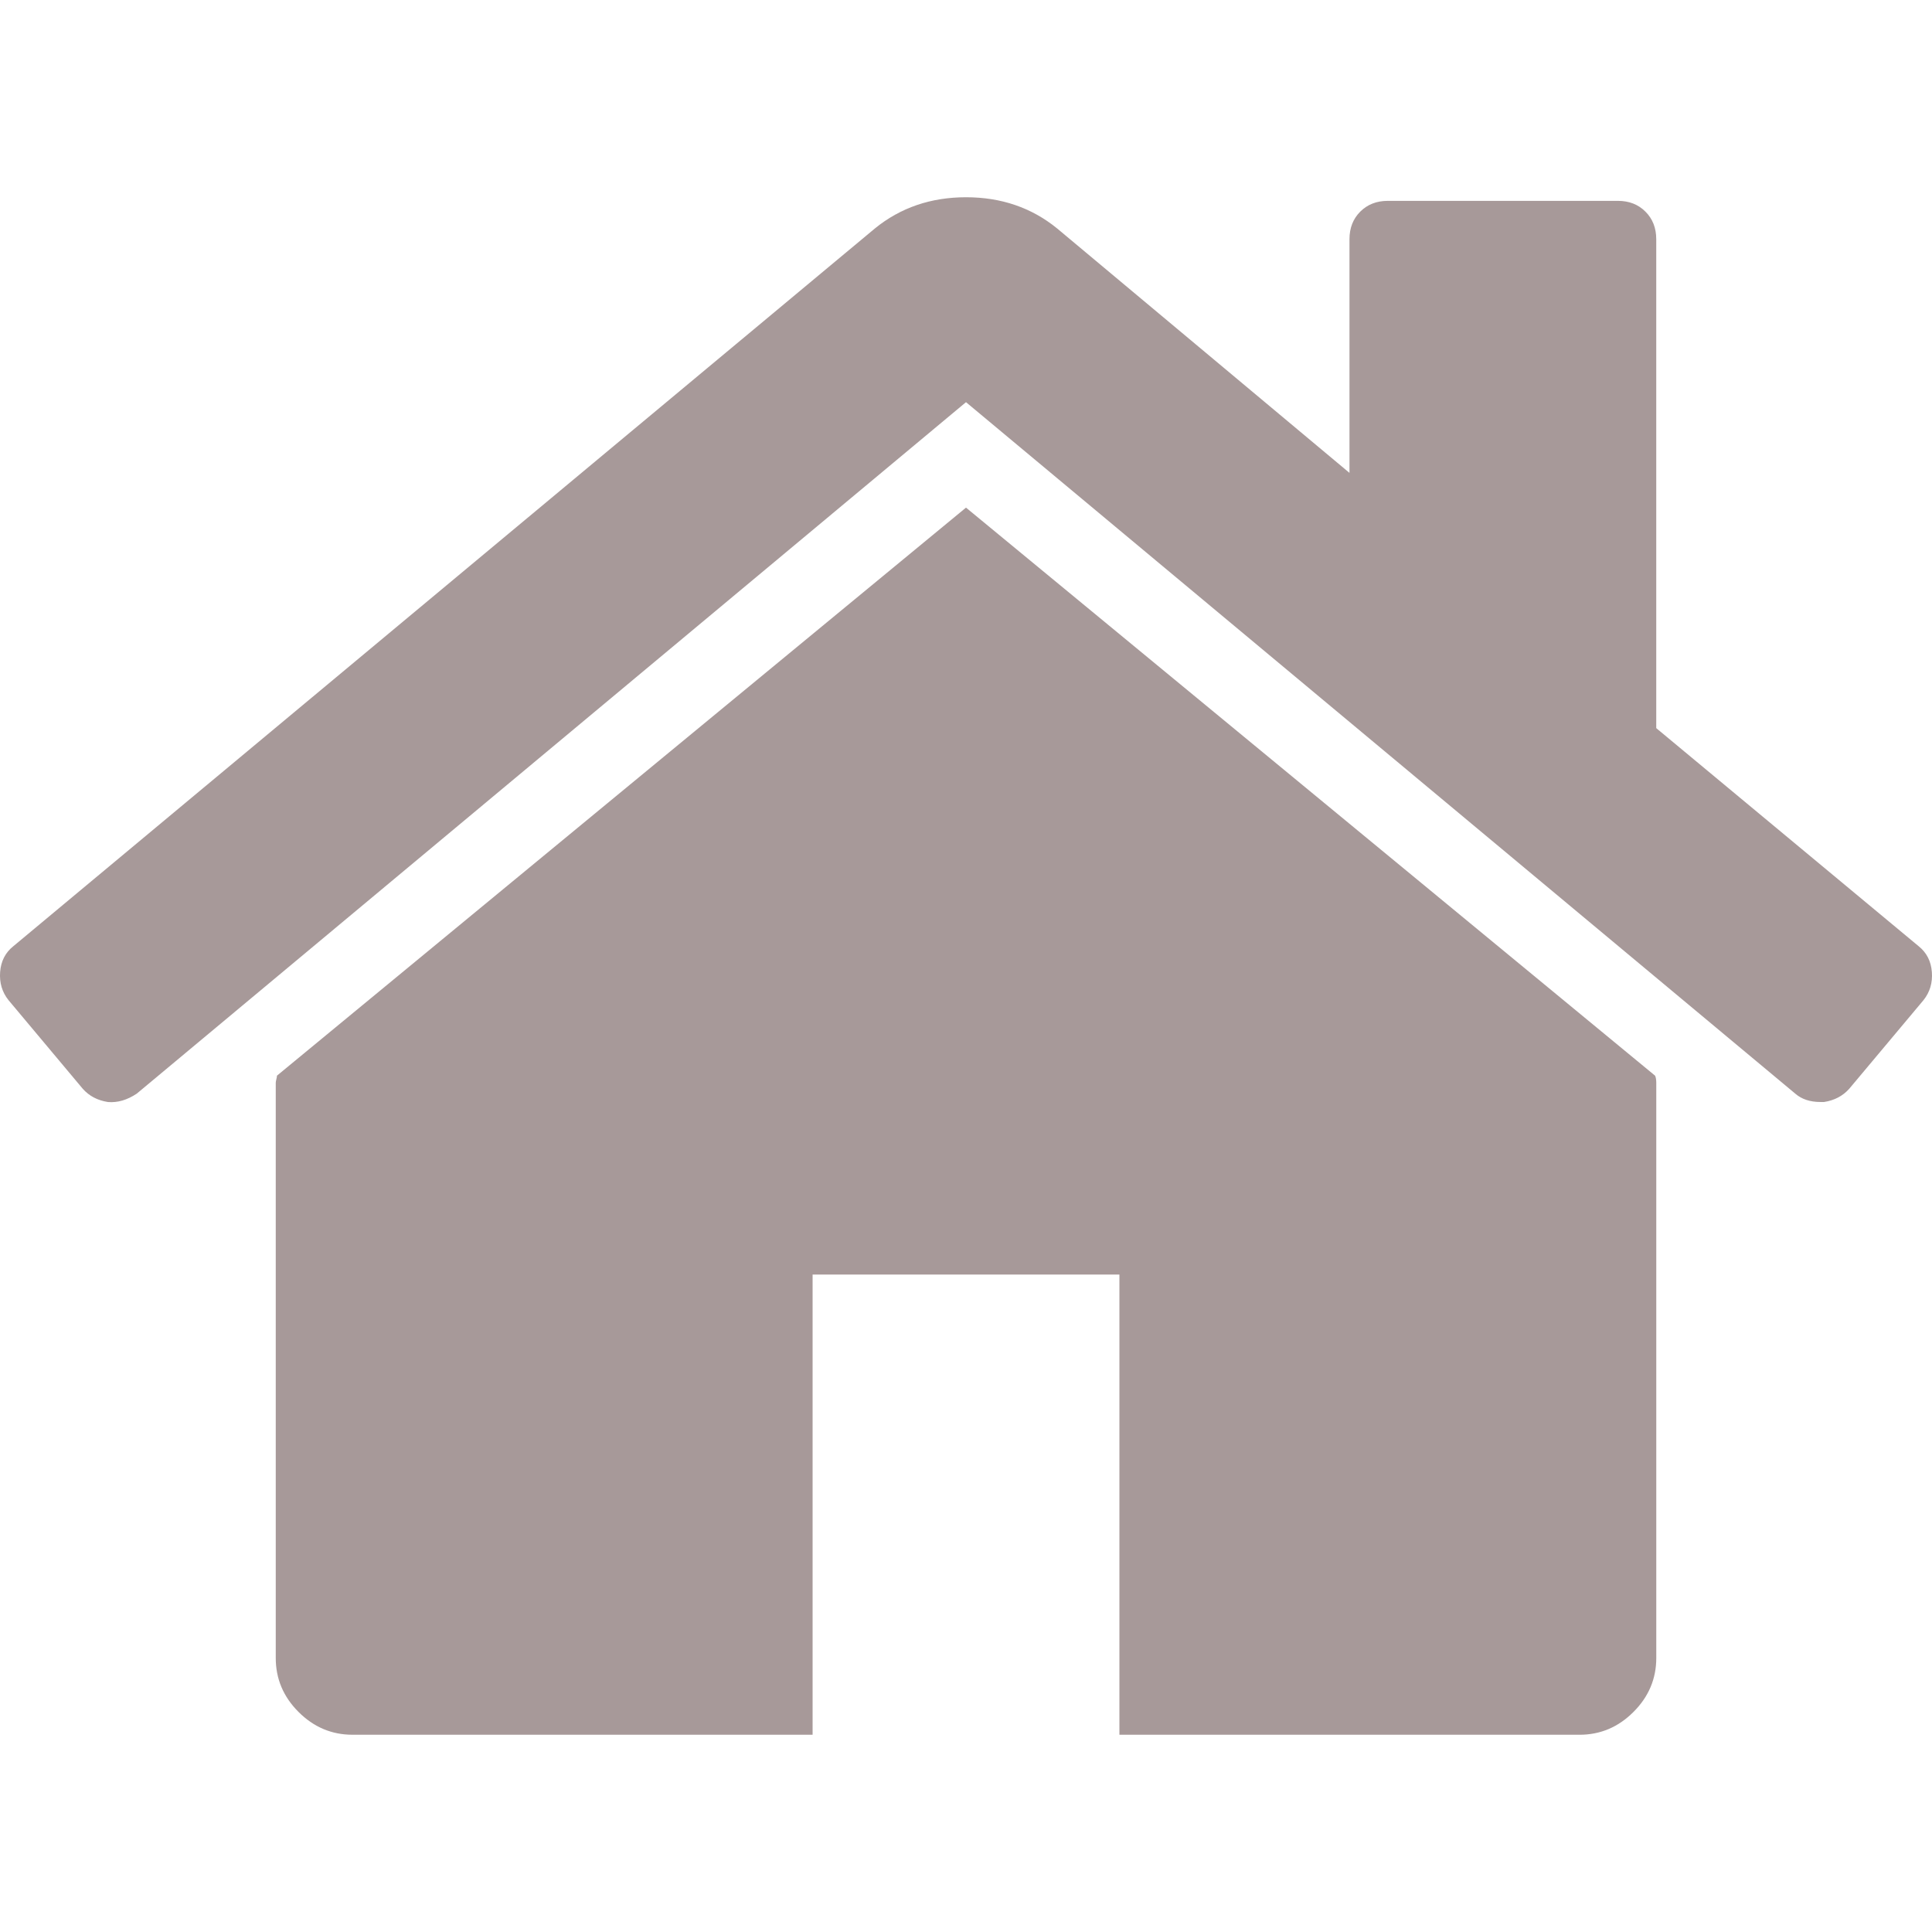
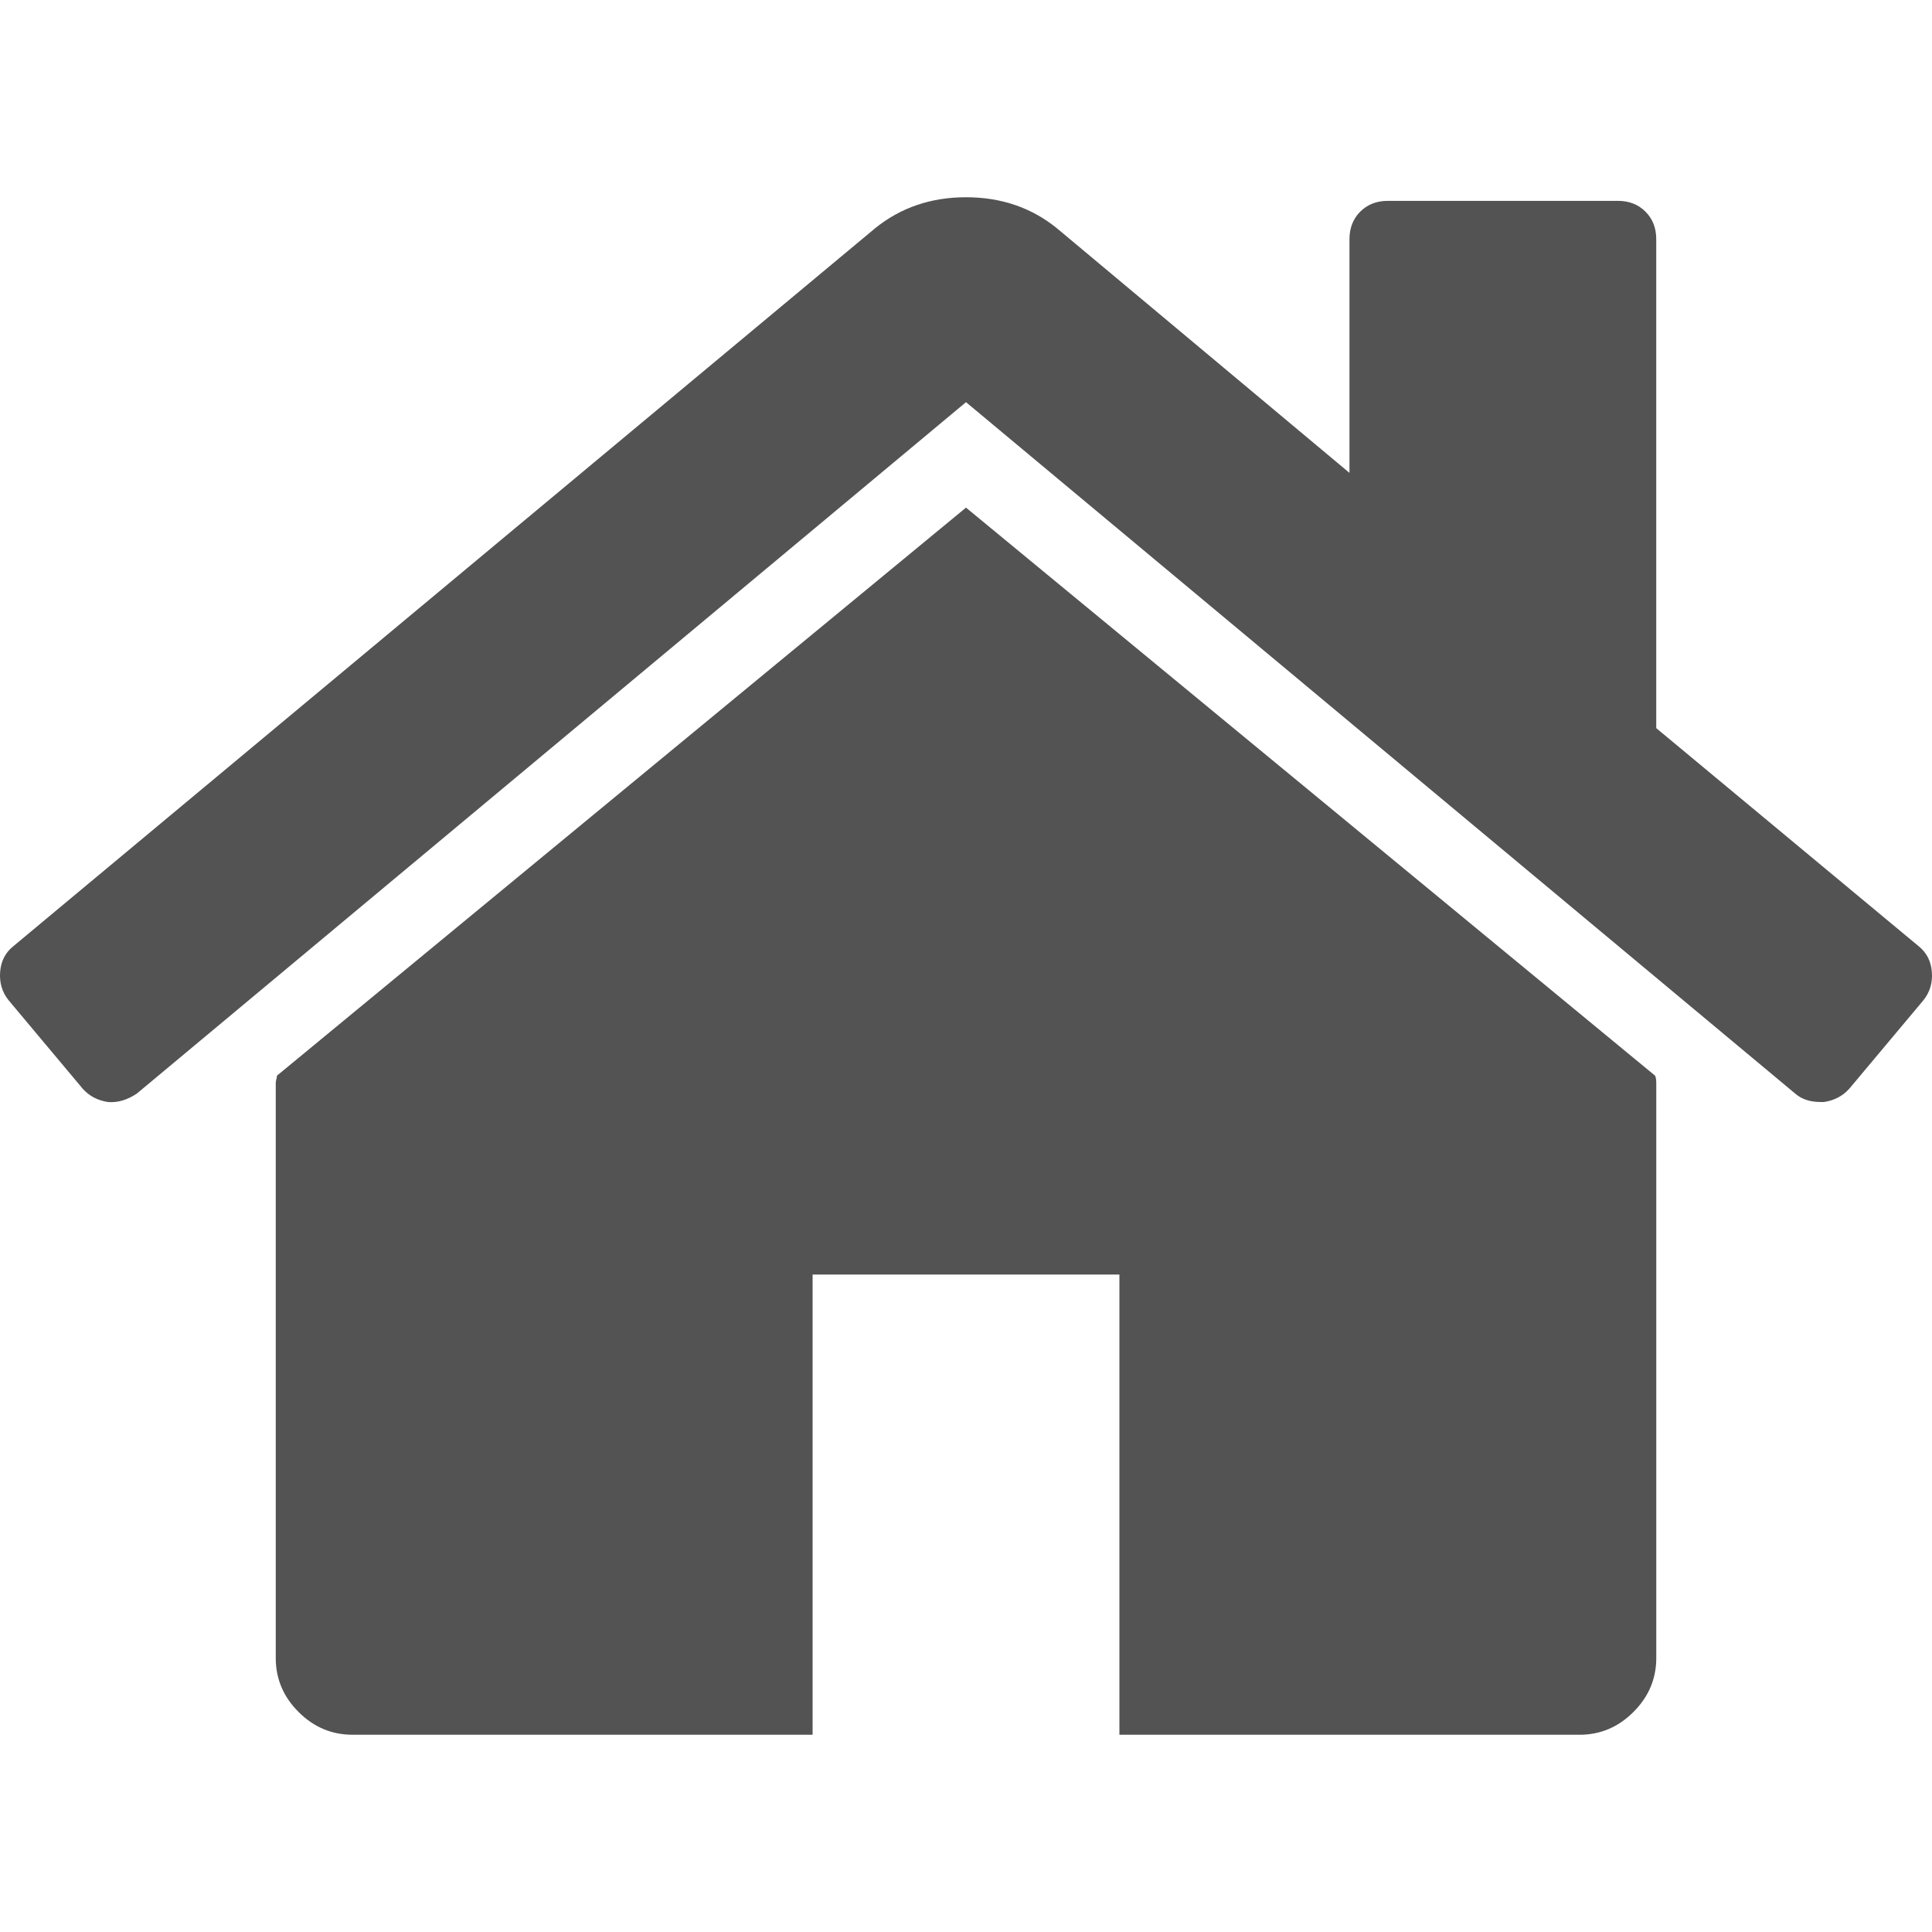
<svg xmlns="http://www.w3.org/2000/svg" version="1.1" id="Capa_1" x="0px" y="0px" width="512px" height="512px" viewBox="0 0 460.298 460.297" style="enable-background:new 0 0 460.298 460.297;" xml:space="preserve" class="">
  <g>
    <g>
      <g>
-         <path d="M230.149,120.939L65.986,256.274c0,0.191-0.048,0.472-0.144,0.855c-0.094,0.38-0.144,0.656-0.144,0.852v137.041    c0,4.948,1.809,9.236,5.426,12.847c3.616,3.613,7.898,5.431,12.847,5.431h109.63V303.664h73.097v109.64h109.629    c4.948,0,9.236-1.814,12.847-5.435c3.617-3.607,5.432-7.898,5.432-12.847V257.981c0-0.76-0.104-1.334-0.288-1.707L230.149,120.939    z" data-original="#000000" class="active-path" data-old_color="#A79A9A" fill="#A79999" />
-         <path d="M457.122,225.438L394.6,173.476V56.989c0-2.663-0.856-4.853-2.574-6.567c-1.704-1.712-3.894-2.568-6.563-2.568h-54.816    c-2.666,0-4.855,0.856-6.57,2.568c-1.711,1.714-2.566,3.905-2.566,6.567v55.673l-69.662-58.245    c-6.084-4.949-13.318-7.423-21.694-7.423c-8.375,0-15.608,2.474-21.698,7.423L3.172,225.438c-1.903,1.52-2.946,3.566-3.14,6.136    c-0.193,2.568,0.472,4.811,1.997,6.713l17.701,21.128c1.525,1.712,3.521,2.759,5.996,3.142c2.285,0.192,4.57-0.476,6.855-1.998    L230.149,95.817l197.57,164.741c1.526,1.328,3.521,1.991,5.996,1.991h0.858c2.471-0.376,4.463-1.43,5.996-3.138l17.703-21.125    c1.522-1.906,2.189-4.145,1.991-6.716C460.068,229.007,459.021,226.961,457.122,225.438z" data-original="#000000" class="active-path" data-old_color="#A79A9A" fill="#A79999" />
+         <path d="M230.149,120.939L65.986,256.274c0,0.191-0.048,0.472-0.144,0.855c-0.094,0.38-0.144,0.656-0.144,0.852v137.041    c0,4.948,1.809,9.236,5.426,12.847c3.616,3.613,7.898,5.431,12.847,5.431h109.63V303.664h73.097v109.64h109.629    c4.948,0,9.236-1.814,12.847-5.435c3.617-3.607,5.432-7.898,5.432-12.847V257.981c0-0.76-0.104-1.334-0.288-1.707L230.149,120.939    z" data-original="#000000" class="active-path" data-old_color="#545455" fill="#535354" />
+         <path d="M457.122,225.438L394.6,173.476V56.989c0-2.663-0.856-4.853-2.574-6.567c-1.704-1.712-3.894-2.568-6.563-2.568h-54.816    c-2.666,0-4.855,0.856-6.57,2.568c-1.711,1.714-2.566,3.905-2.566,6.567v55.673l-69.662-58.245    c-6.084-4.949-13.318-7.423-21.694-7.423c-8.375,0-15.608,2.474-21.698,7.423L3.172,225.438c-1.903,1.52-2.946,3.566-3.14,6.136    c-0.193,2.568,0.472,4.811,1.997,6.713l17.701,21.128c1.525,1.712,3.521,2.759,5.996,3.142c2.285,0.192,4.57-0.476,6.855-1.998    L230.149,95.817l197.57,164.741c1.526,1.328,3.521,1.991,5.996,1.991h0.858c2.471-0.376,4.463-1.43,5.996-3.138l17.703-21.125    c1.522-1.906,2.189-4.145,1.991-6.716C460.068,229.007,459.021,226.961,457.122,225.438z" data-original="#000000" class="active-path" data-old_color="#545455" fill="#535354" />
      </g>
    </g>
  </g>
</svg>
